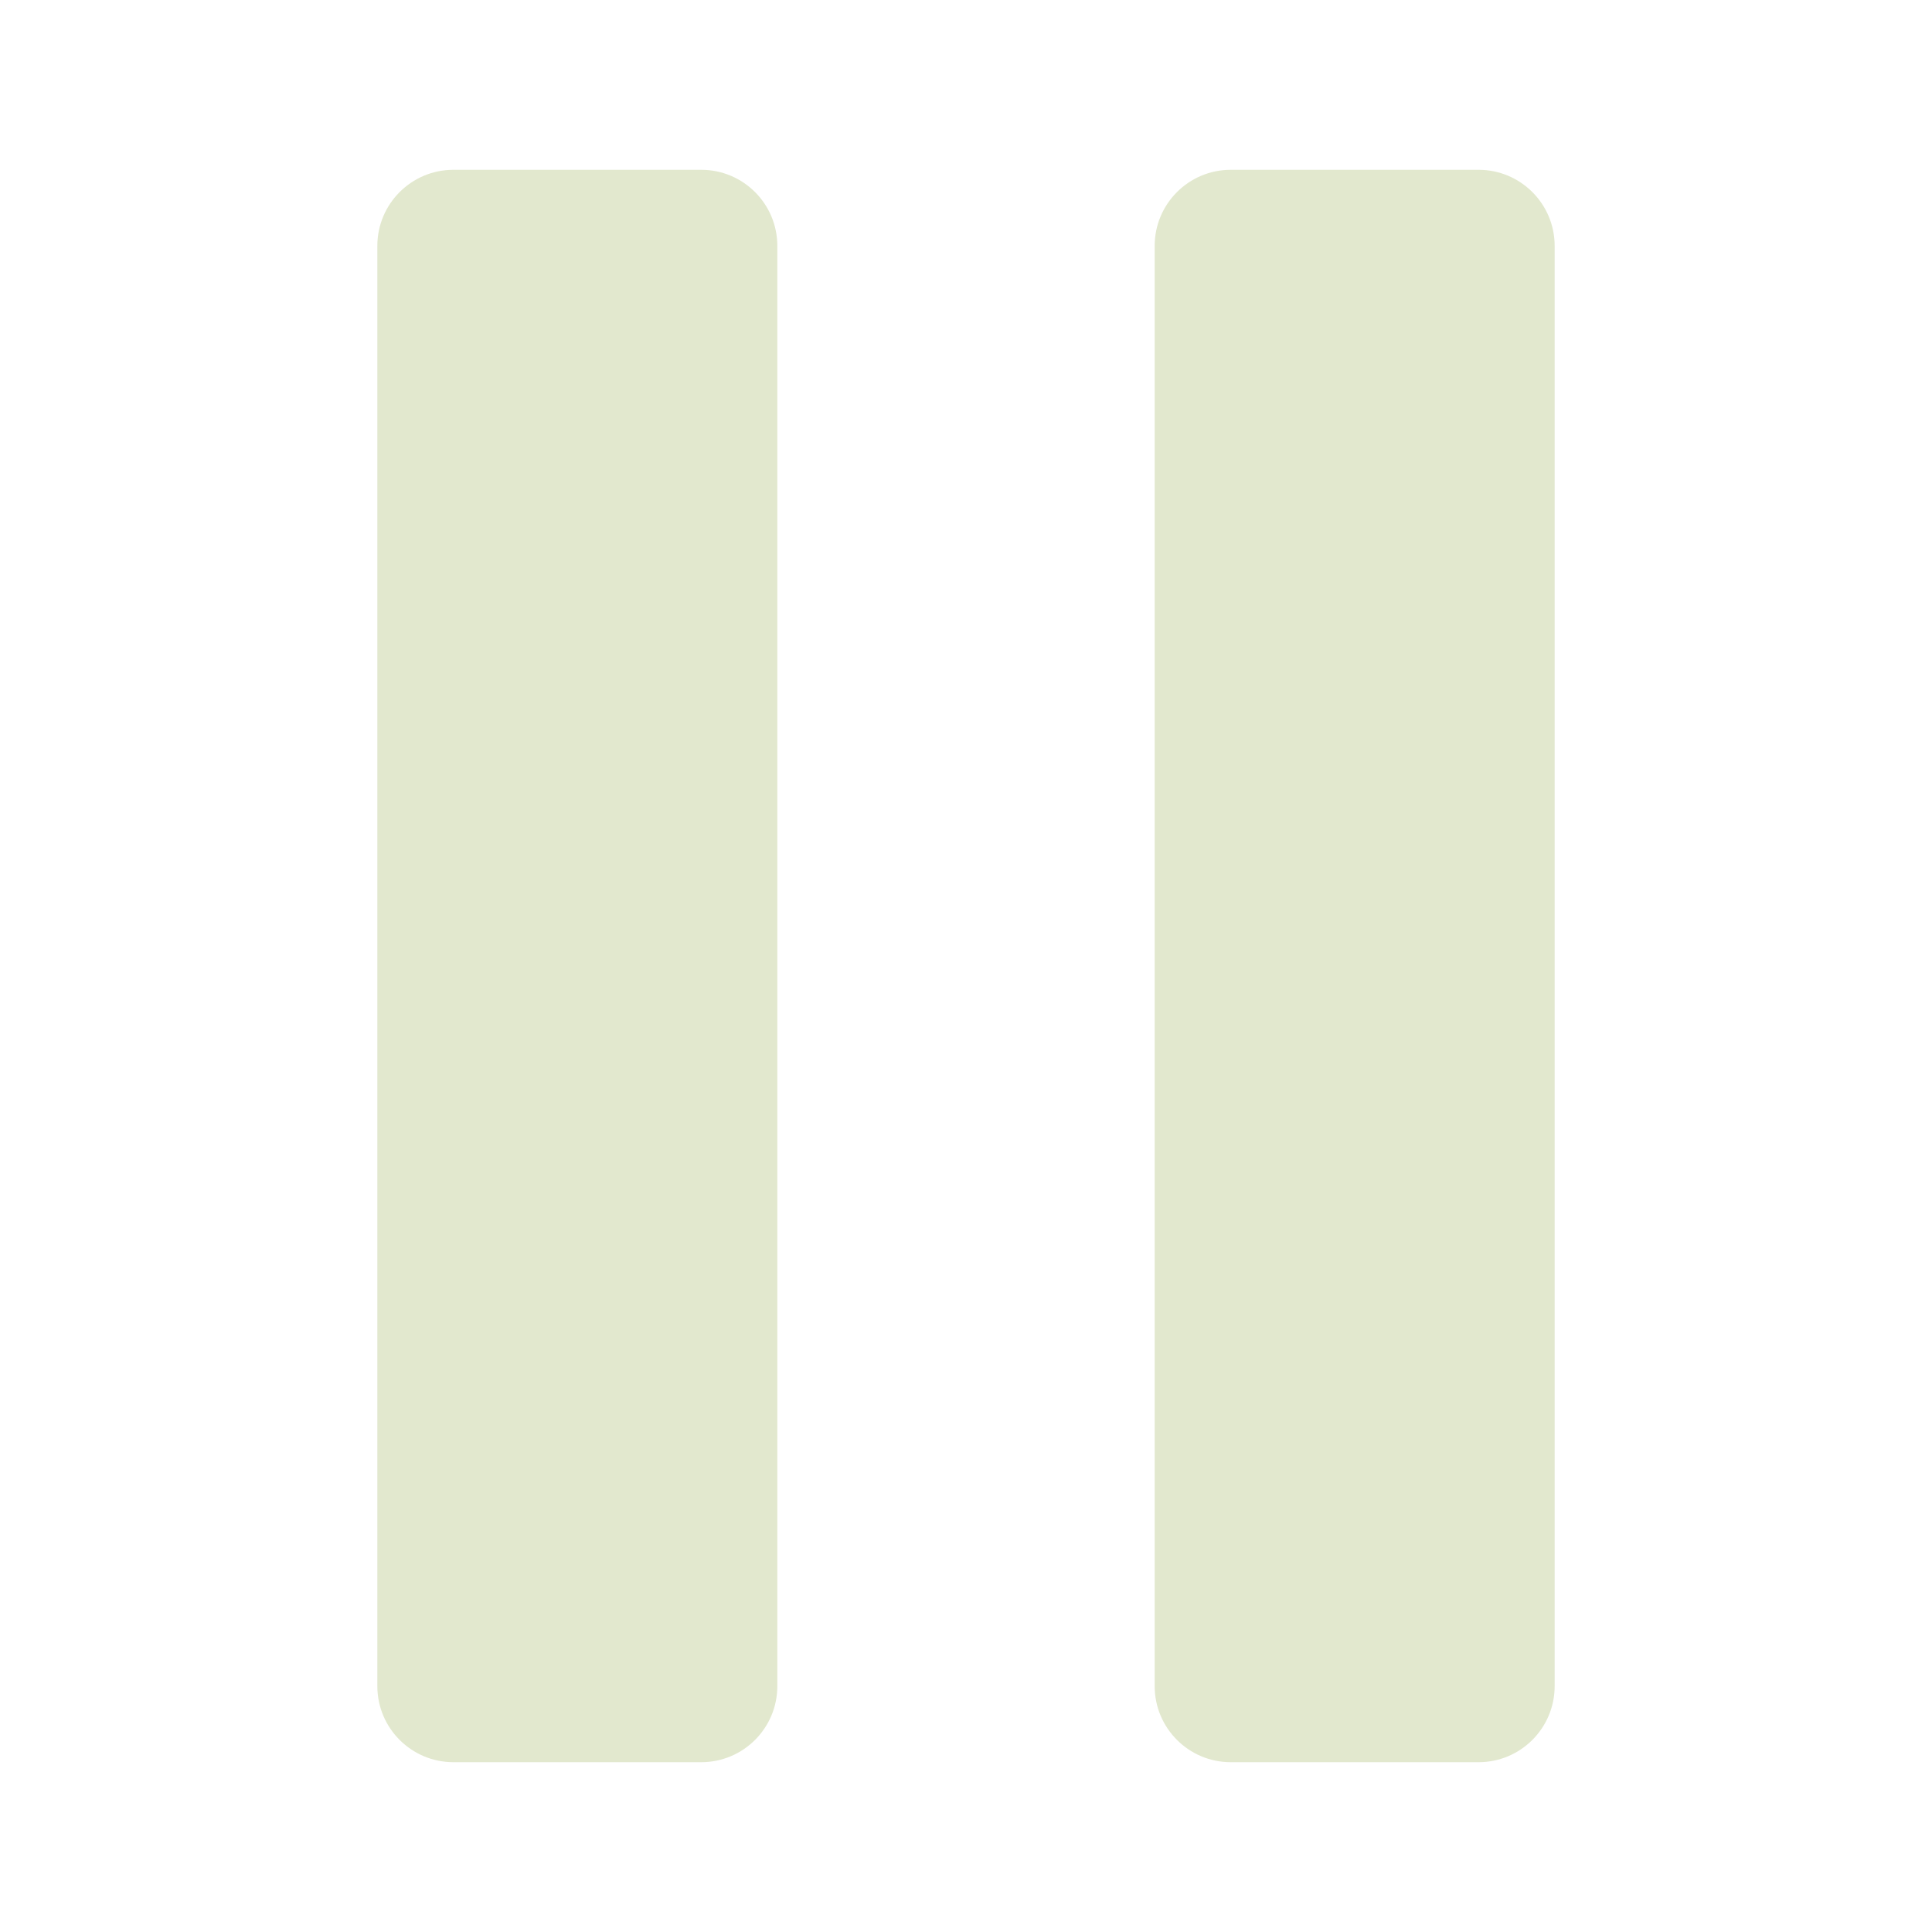
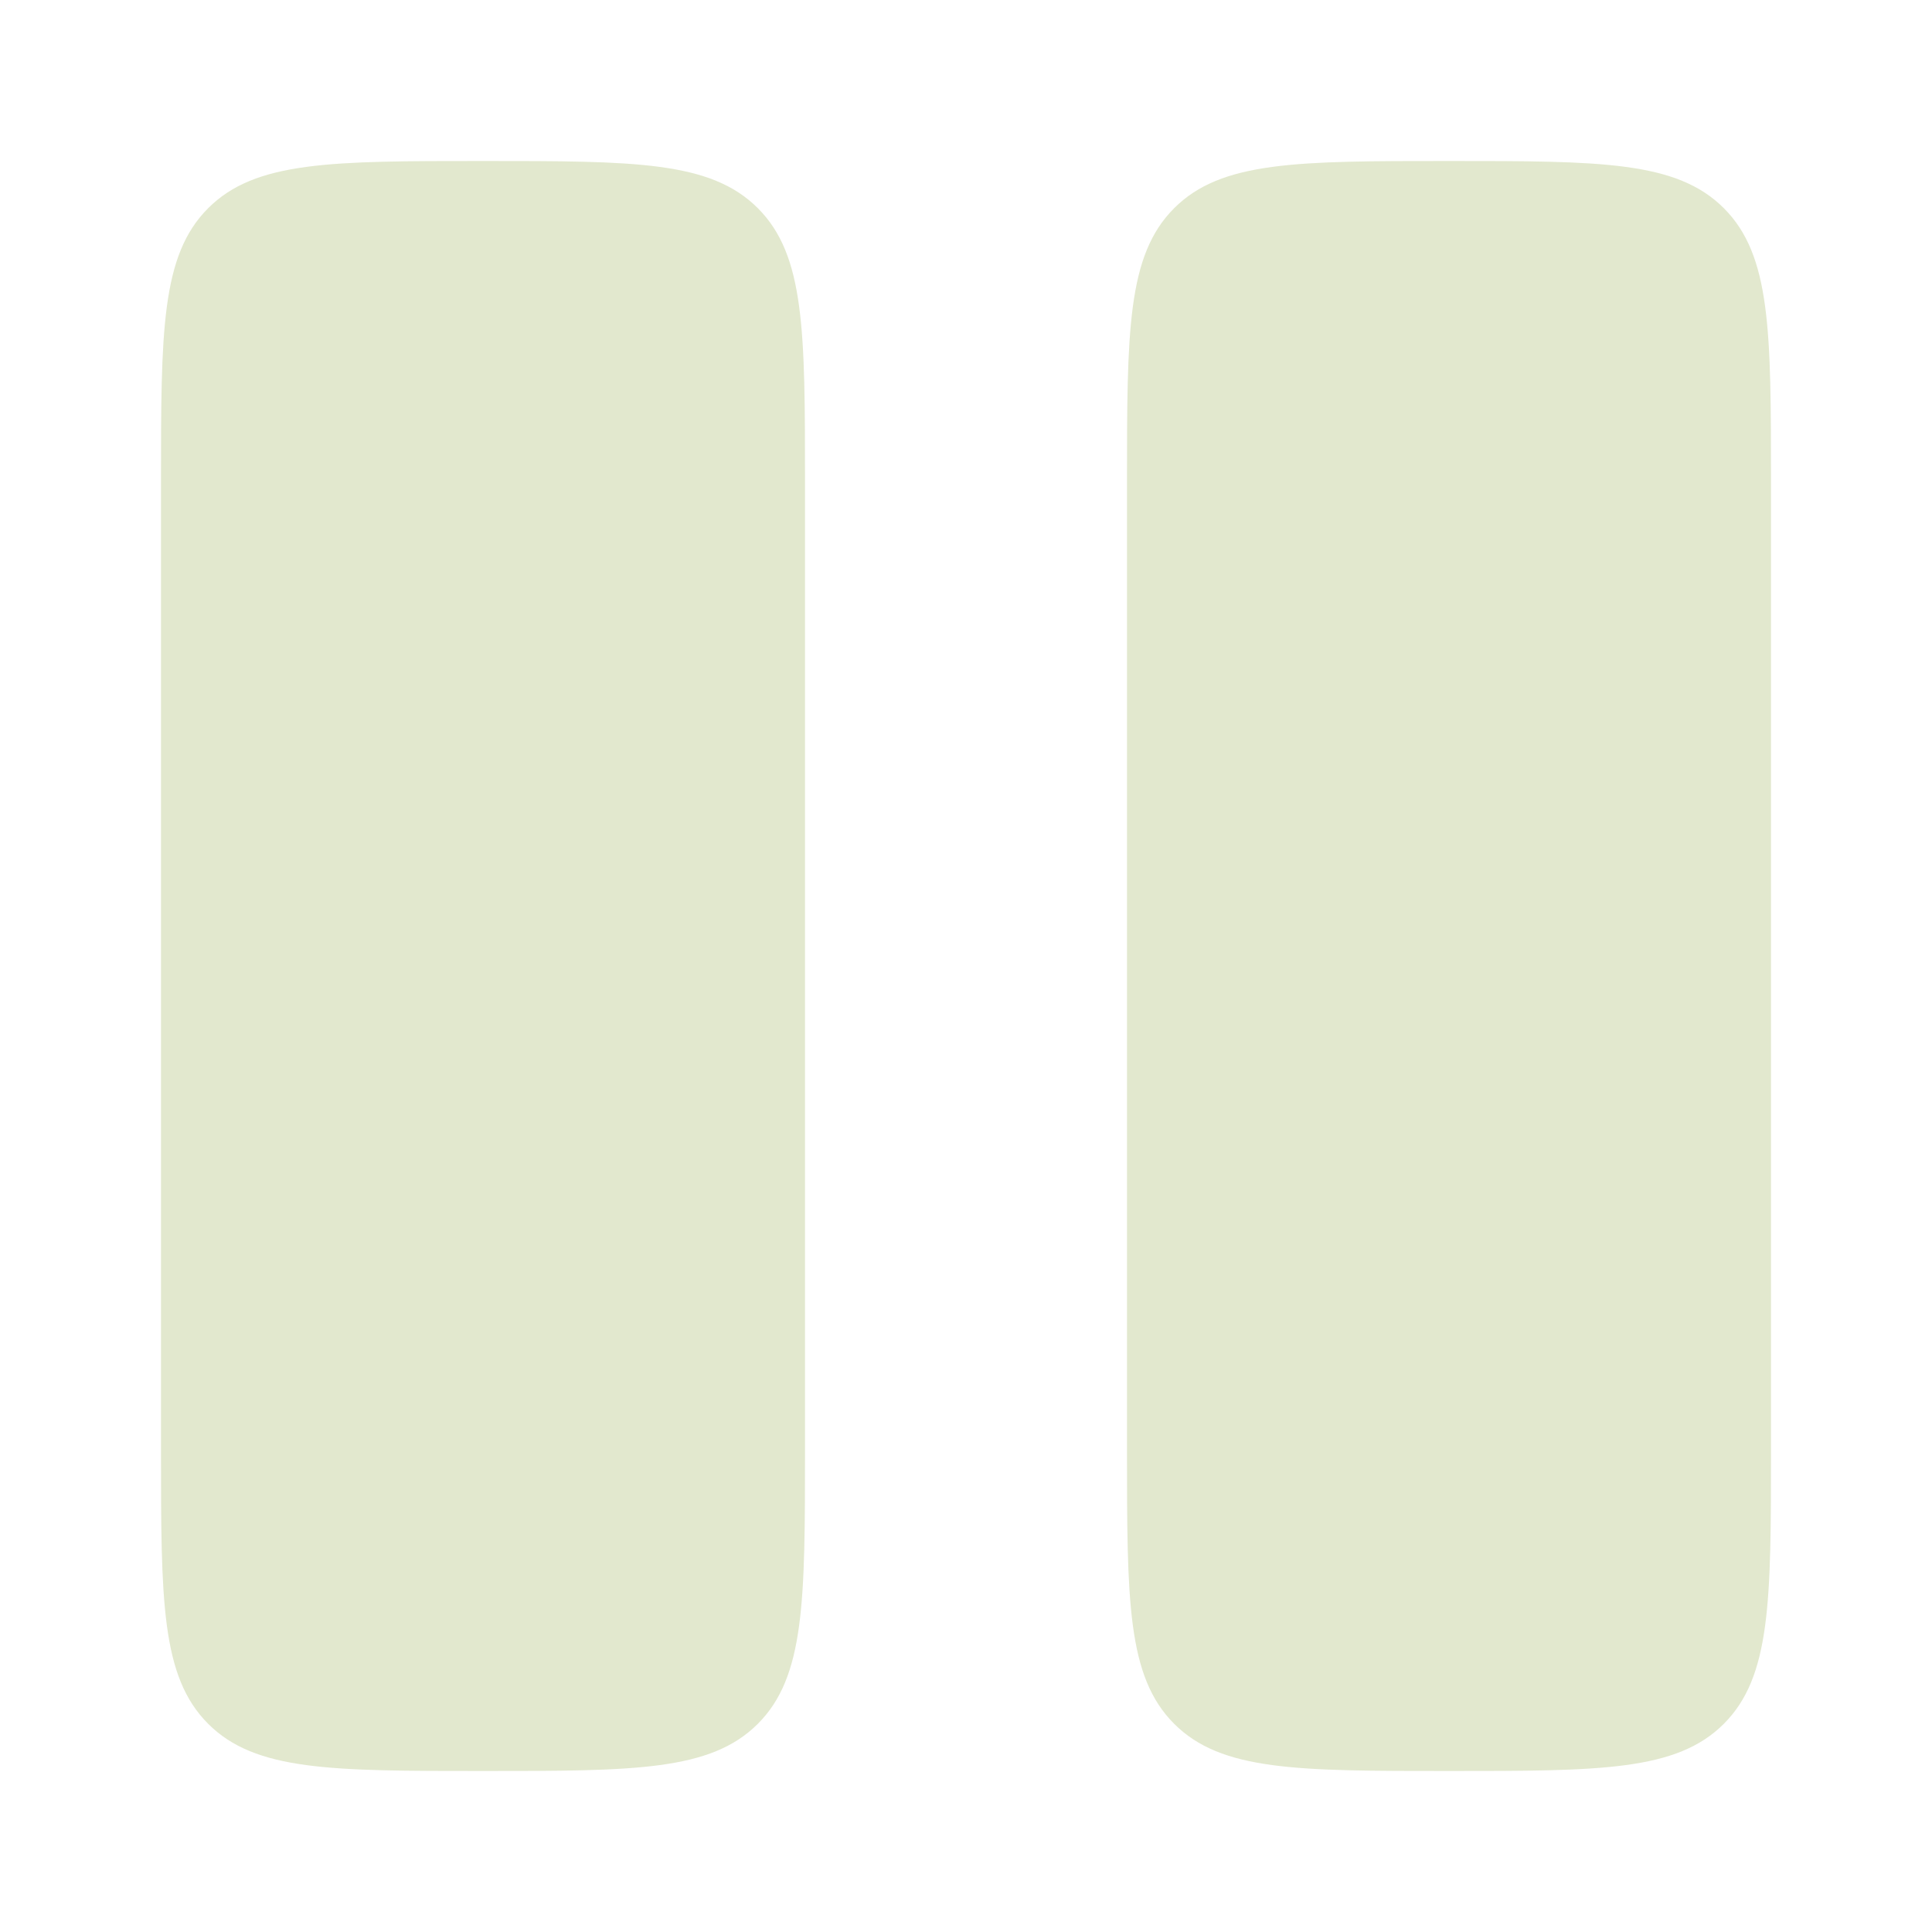
- <svg xmlns="http://www.w3.org/2000/svg" width="512px" height="512px" viewBox="0 0 512 512">
-   <path fill="#E2E8CE" d="M120.16 45A20.162 20.162 0 0 0 100 65.16v381.68A20.162 20.162 0 0 0 120.16 467h65.68A20.162 20.162 0 0 0 206 446.84V65.16A20.162 20.162 0 0 0 185.84 45h-65.68zm206 0A20.162 20.162 0 0 0 306 65.16v381.68A20.162 20.162 0 0 0 326.16 467h65.68A20.162 20.162 0 0 0 412 446.84V65.16A20.162 20.162 0 0 0 391.84 45h-65.68z" />
+ <svg xmlns="http://www.w3.org/2000/svg" width="800px" height="800px" viewBox="0 0 24 24" fill="none">
+   <g id="SVGRepo_bgCarrier" stroke-width="0" />
+   <g id="SVGRepo_tracerCarrier" stroke-linecap="round" stroke-linejoin="round" />
+   <g id="SVGRepo_iconCarrier">
+     <path d="M2 6C2 4.114 2 3.172 2.586 2.586C3.172 2 4.114 2 6 2C7.886 2 8.828 2 9.414 2.586C10 3.172 10 4.114 10 6V18C10 19.886 10 20.828 9.414 21.414C8.828 22 7.886 22 6 22C4.114 22 3.172 22 2.586 21.414C2 20.828 2 19.886 2 18V6Z" fill="#E2E8CE" />
+     <path d="M14 6C14 4.114 14 3.172 14.586 2.586C15.172 2 16.114 2 18 2C19.886 2 20.828 2 21.414 2.586C22 3.172 22 4.114 22 6V18C22 19.886 22 20.828 21.414 21.414C20.828 22 19.886 22 18 22C16.114 22 15.172 22 14.586 21.414C14 20.828 14 19.886 14 18V6Z" fill="#E2E8CE" />
+   </g>
</svg>
